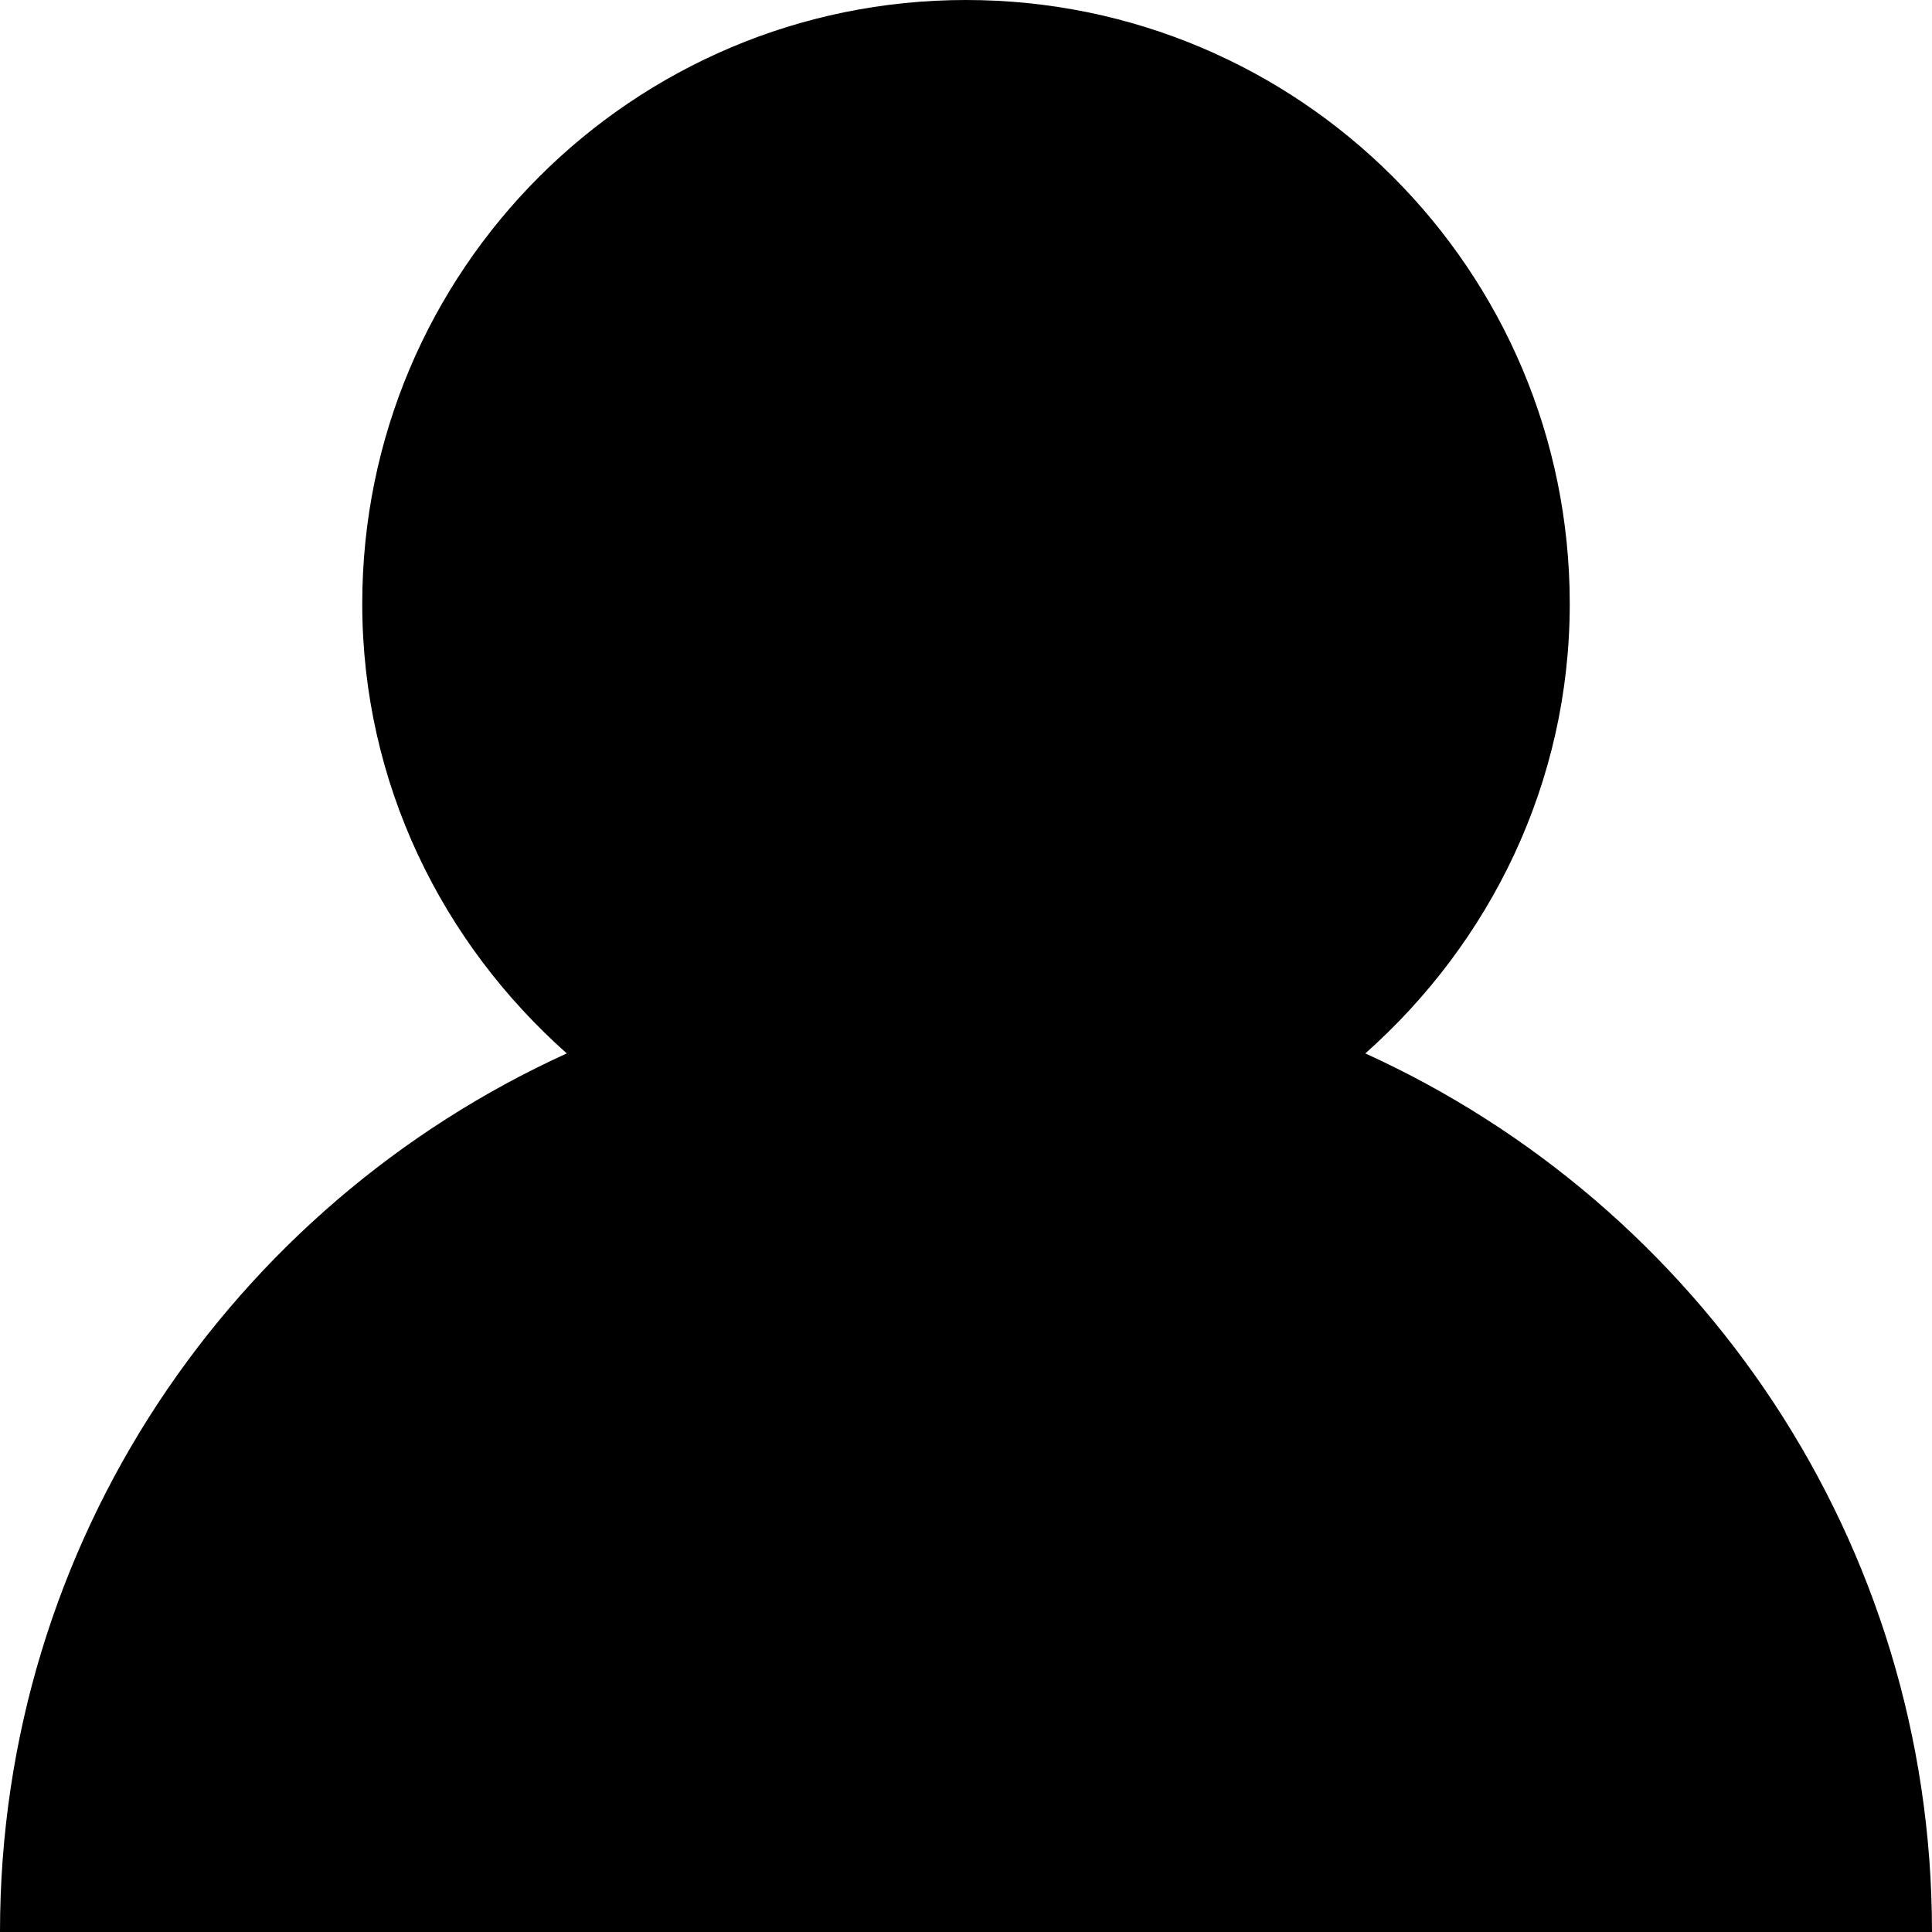
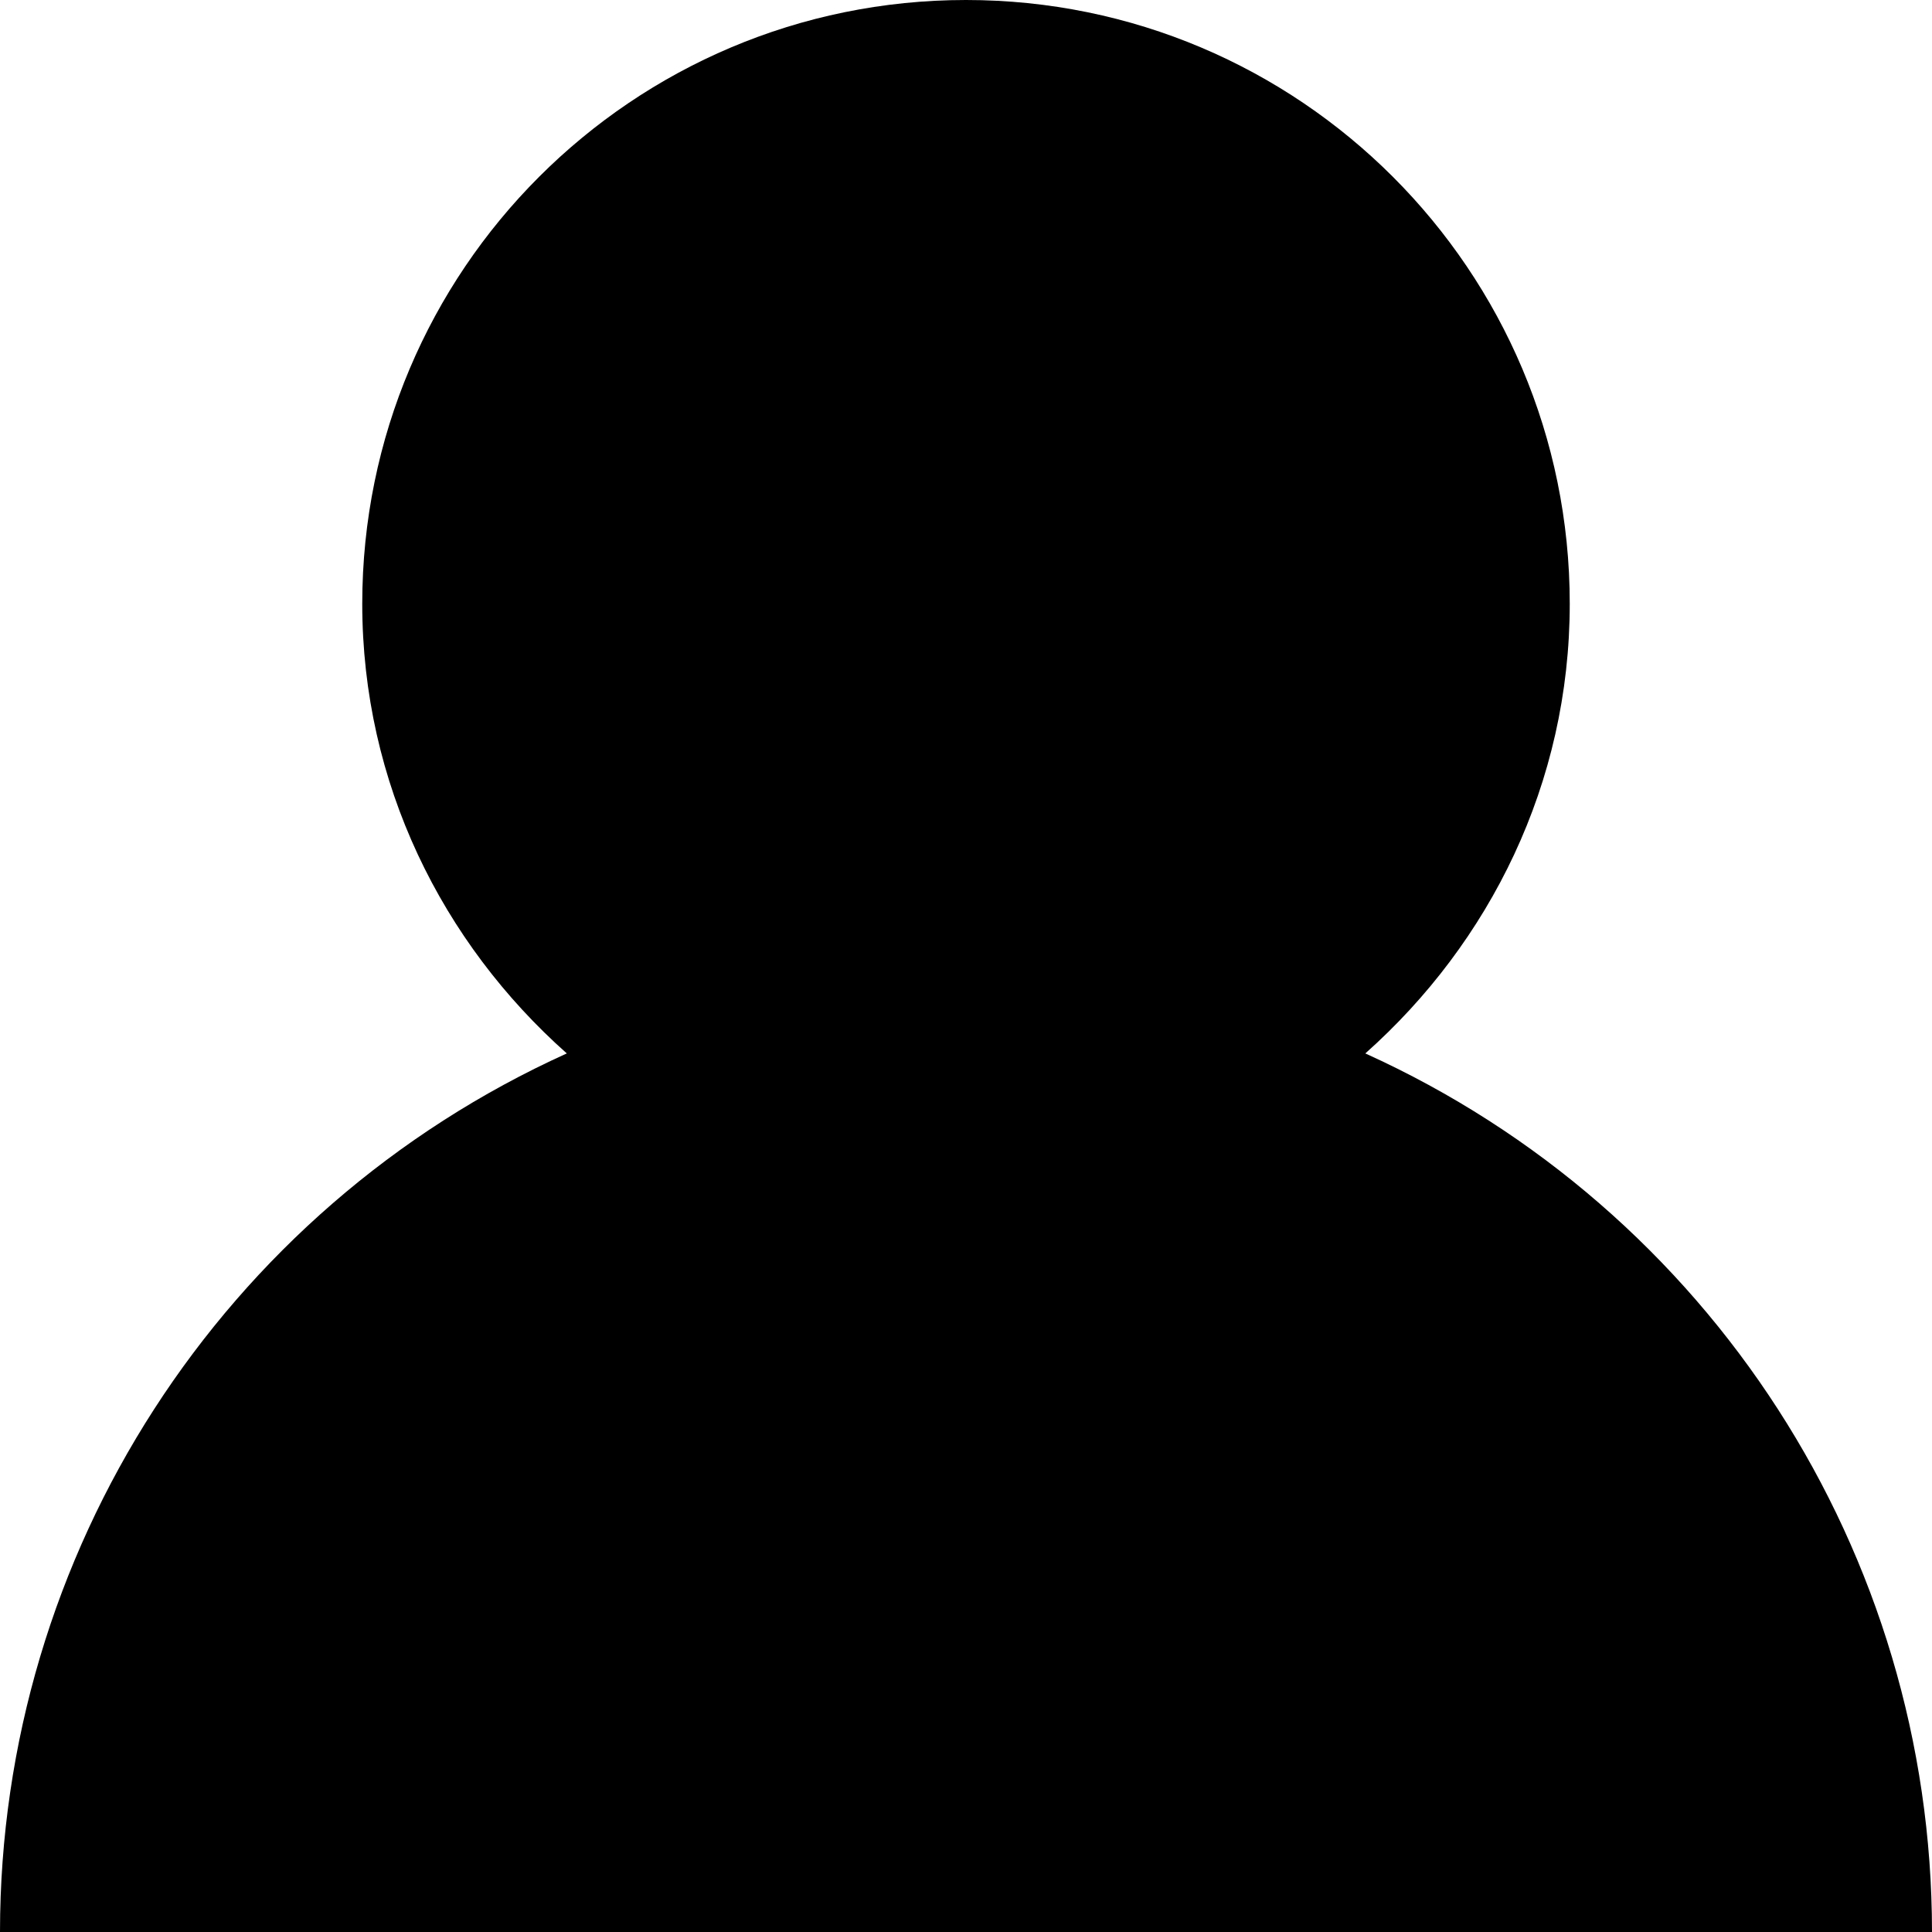
- <svg xmlns="http://www.w3.org/2000/svg" width="16px" height="16px" viewBox="0 0 16 16" version="1.1">
-   <defs />
-   <g id="UI-KIT" stroke="none" stroke-width="1" fill="none" fill-rule="evenodd">
-     <g id="icon-login/hover" fill="#000000">
-       <g id="Group-5">
-         <path d="M5.677,9.402 C6.374,9.771 7.156,10 8,10 C8.844,10 9.626,9.771 10.323,9.402 C12.74,10.256 14.555,12.396 14.929,15 L1.072,15 C1.446,12.396 3.26,10.256 5.677,9.402" id="Path" />
-         <path d="M8,1 C10.206,1 12,2.794 12,5 C12,6.625 11.023,8.021 9.627,8.646 C9.562,8.675 9.493,8.699 9.426,8.725 C9.267,8.786 9.103,8.838 8.935,8.878 C8.865,8.895 8.796,8.913 8.725,8.926 C8.49,8.97 8.248,9 8,9 C7.752,9 7.512,8.97 7.276,8.926 C7.204,8.913 7.135,8.895 7.066,8.878 C6.898,8.838 6.734,8.786 6.574,8.725 C6.507,8.699 6.439,8.675 6.373,8.646 C4.978,8.021 4,6.625 4,5 C4,2.794 5.795,1 8,1 Z" id="Path" />
-         <path d="M13,5 C13,2.238 10.762,0 8,0 C5.239,0 3,2.238 3,5 C3,6.487 3.662,7.808 4.694,8.724 C1.927,9.982 -0,12.762 -0,16 L16,16 C16,12.762 14.073,9.982 11.307,8.724 C12.338,7.808 13,6.487 13,5 Z" id="Path" />
-       </g>
-     </g>
+ <svg xmlns="http://www.w3.org/2000/svg" width="16" height="16" viewBox="0 0 16 16">
+   <g fill-rule="evenodd">
+     <path d="M5.677 9.402A4.94 4.94 0 0 0 8 10a4.94 4.94 0 0 0 2.323-.598A7.017 7.017 0 0 1 14.929 15H1.072a7.016 7.016 0 0 1 4.605-5.598M8 1c2.206 0 4 1.794 4 4a3.998 3.998 0 0 1-2.373 3.646c-.065.03-.134.053-.201.08a3.884 3.884 0 0 1-.491.152c-.07.017-.14.035-.21.048A3.934 3.934 0 0 1 8 9a3.932 3.932 0 0 1-.934-.122 3.95 3.95 0 0 1-.492-.153c-.067-.026-.135-.05-.201-.079A4 4 0 0 1 4 5c0-2.206 1.795-4 4-4z" />
+     <path d="M13 5A5 5 0 1 0 3 5c0 1.487.662 2.808 1.694 3.724A7.99 7.99 0 0 0 0 16h16a7.99 7.99 0 0 0-4.693-7.276C12.337 7.808 13 6.487 13 5z" />
  </g>
</svg>
